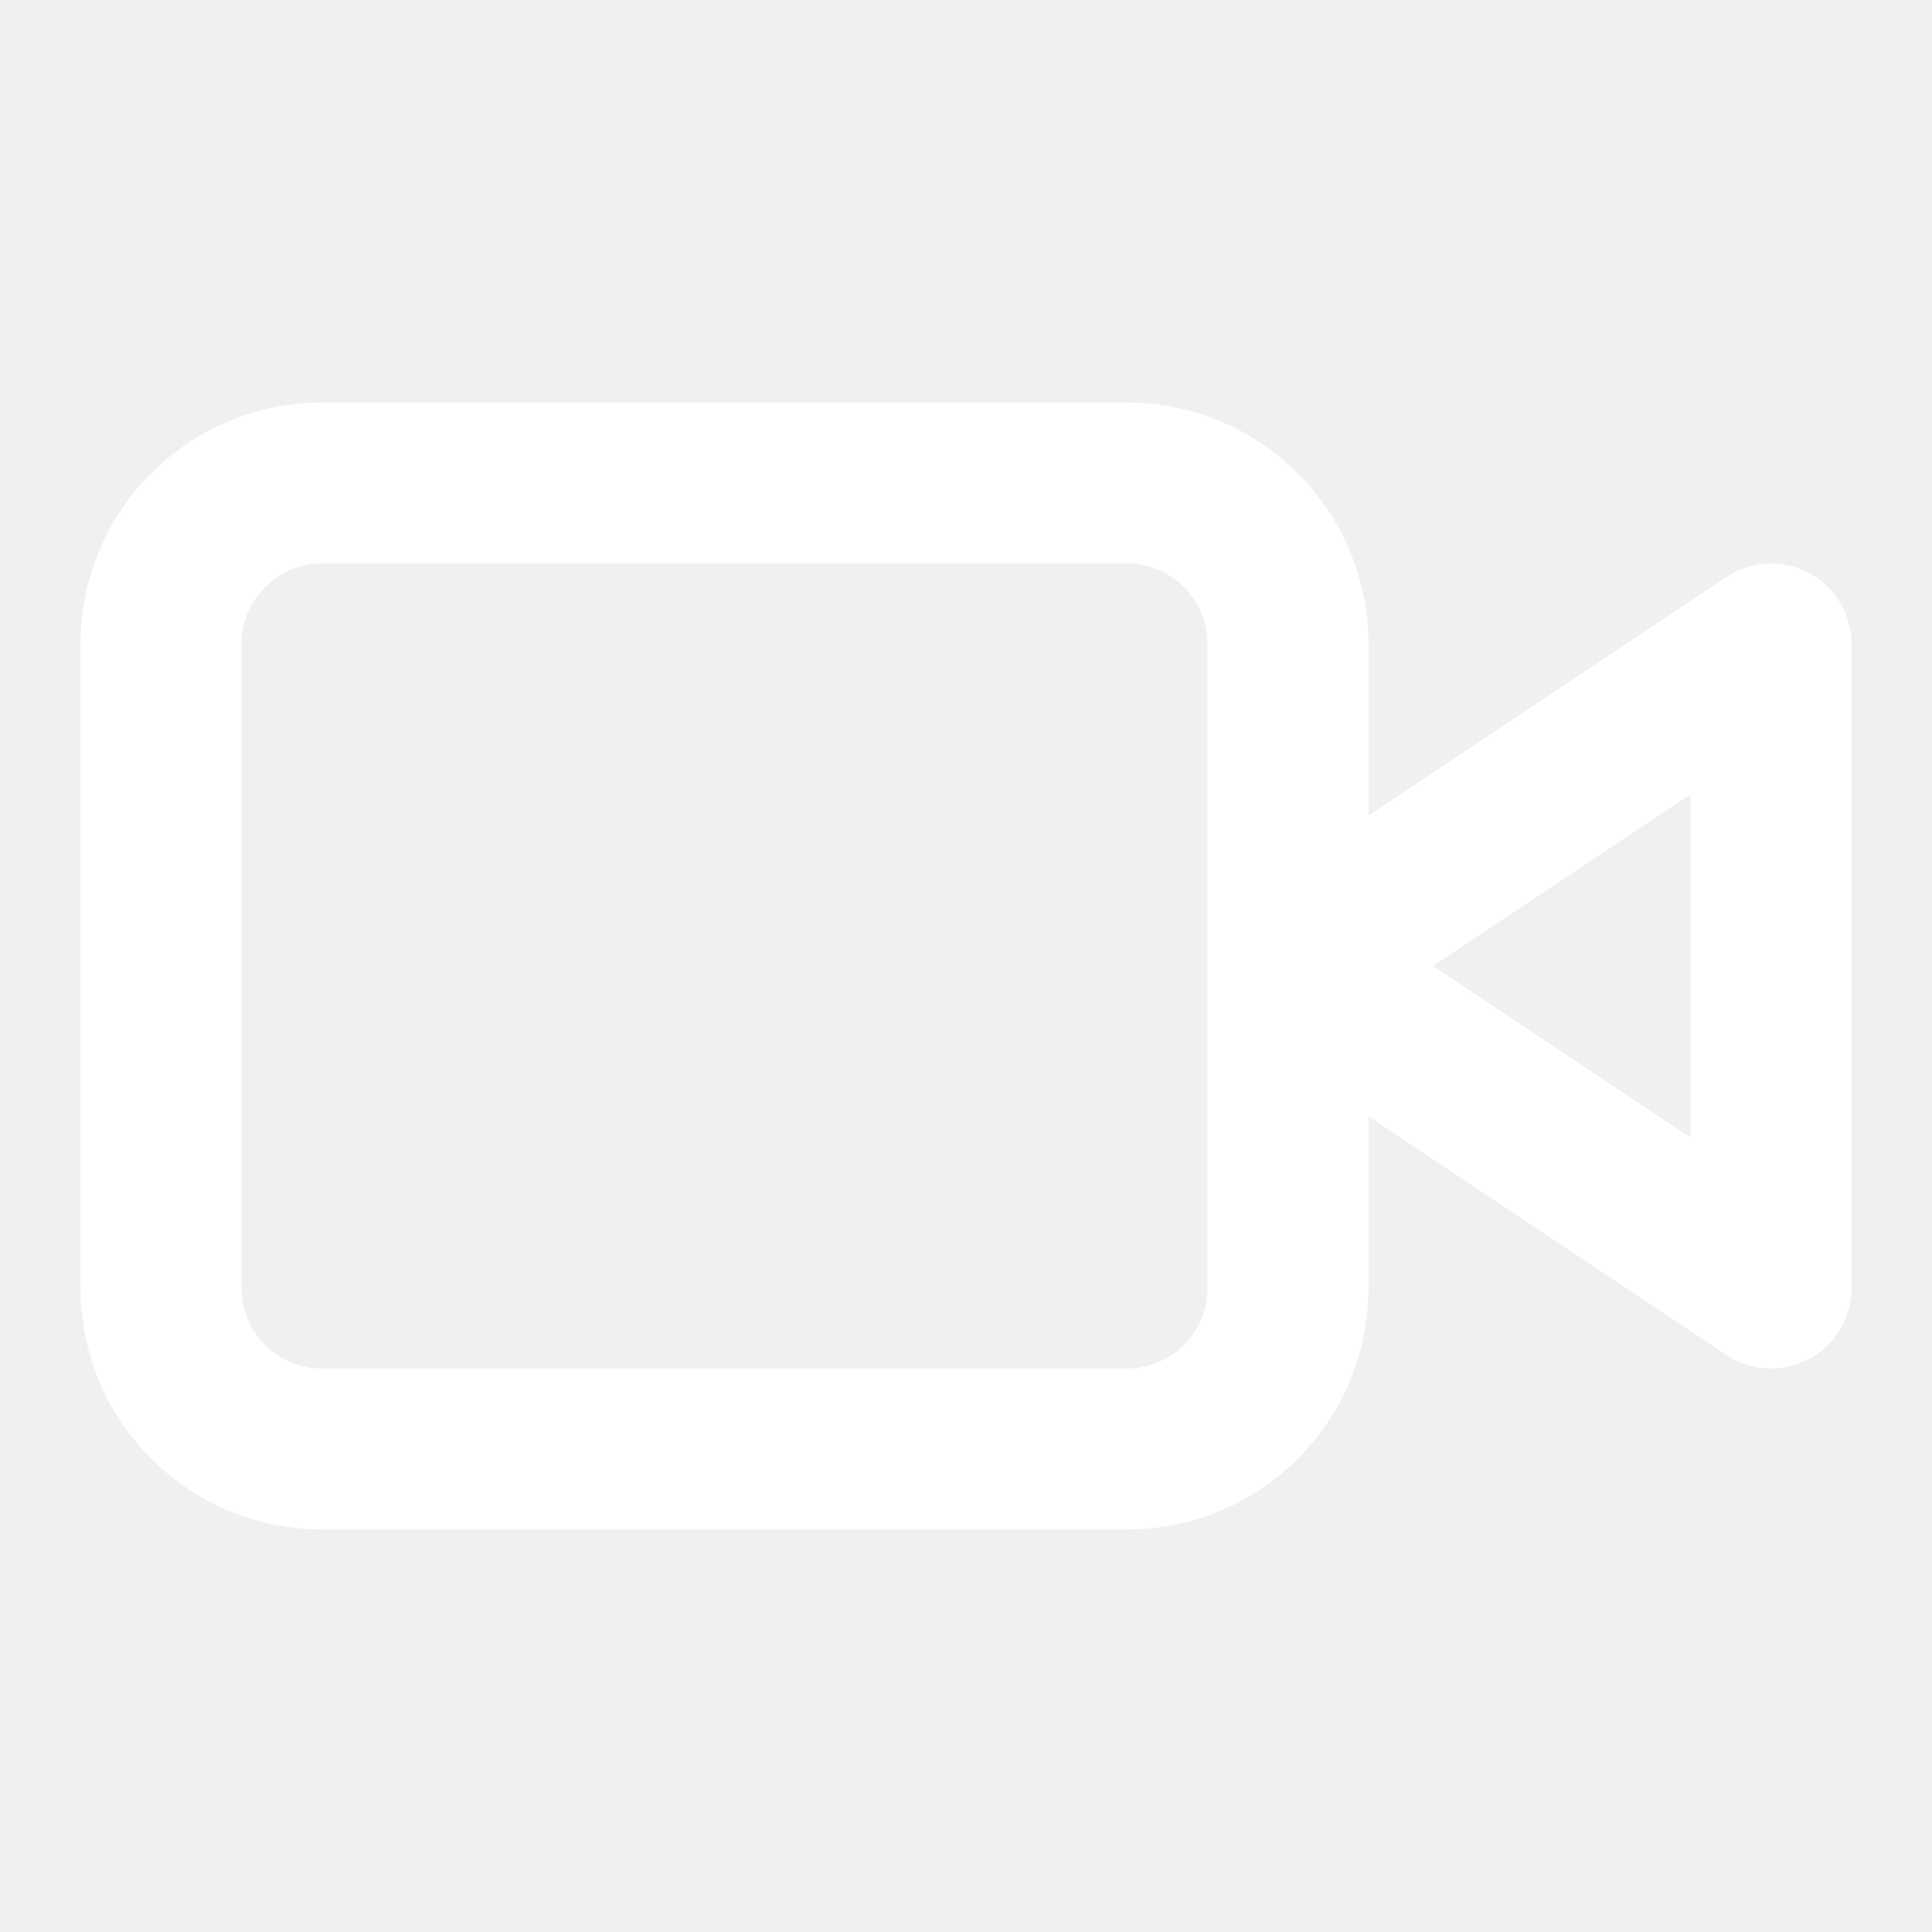
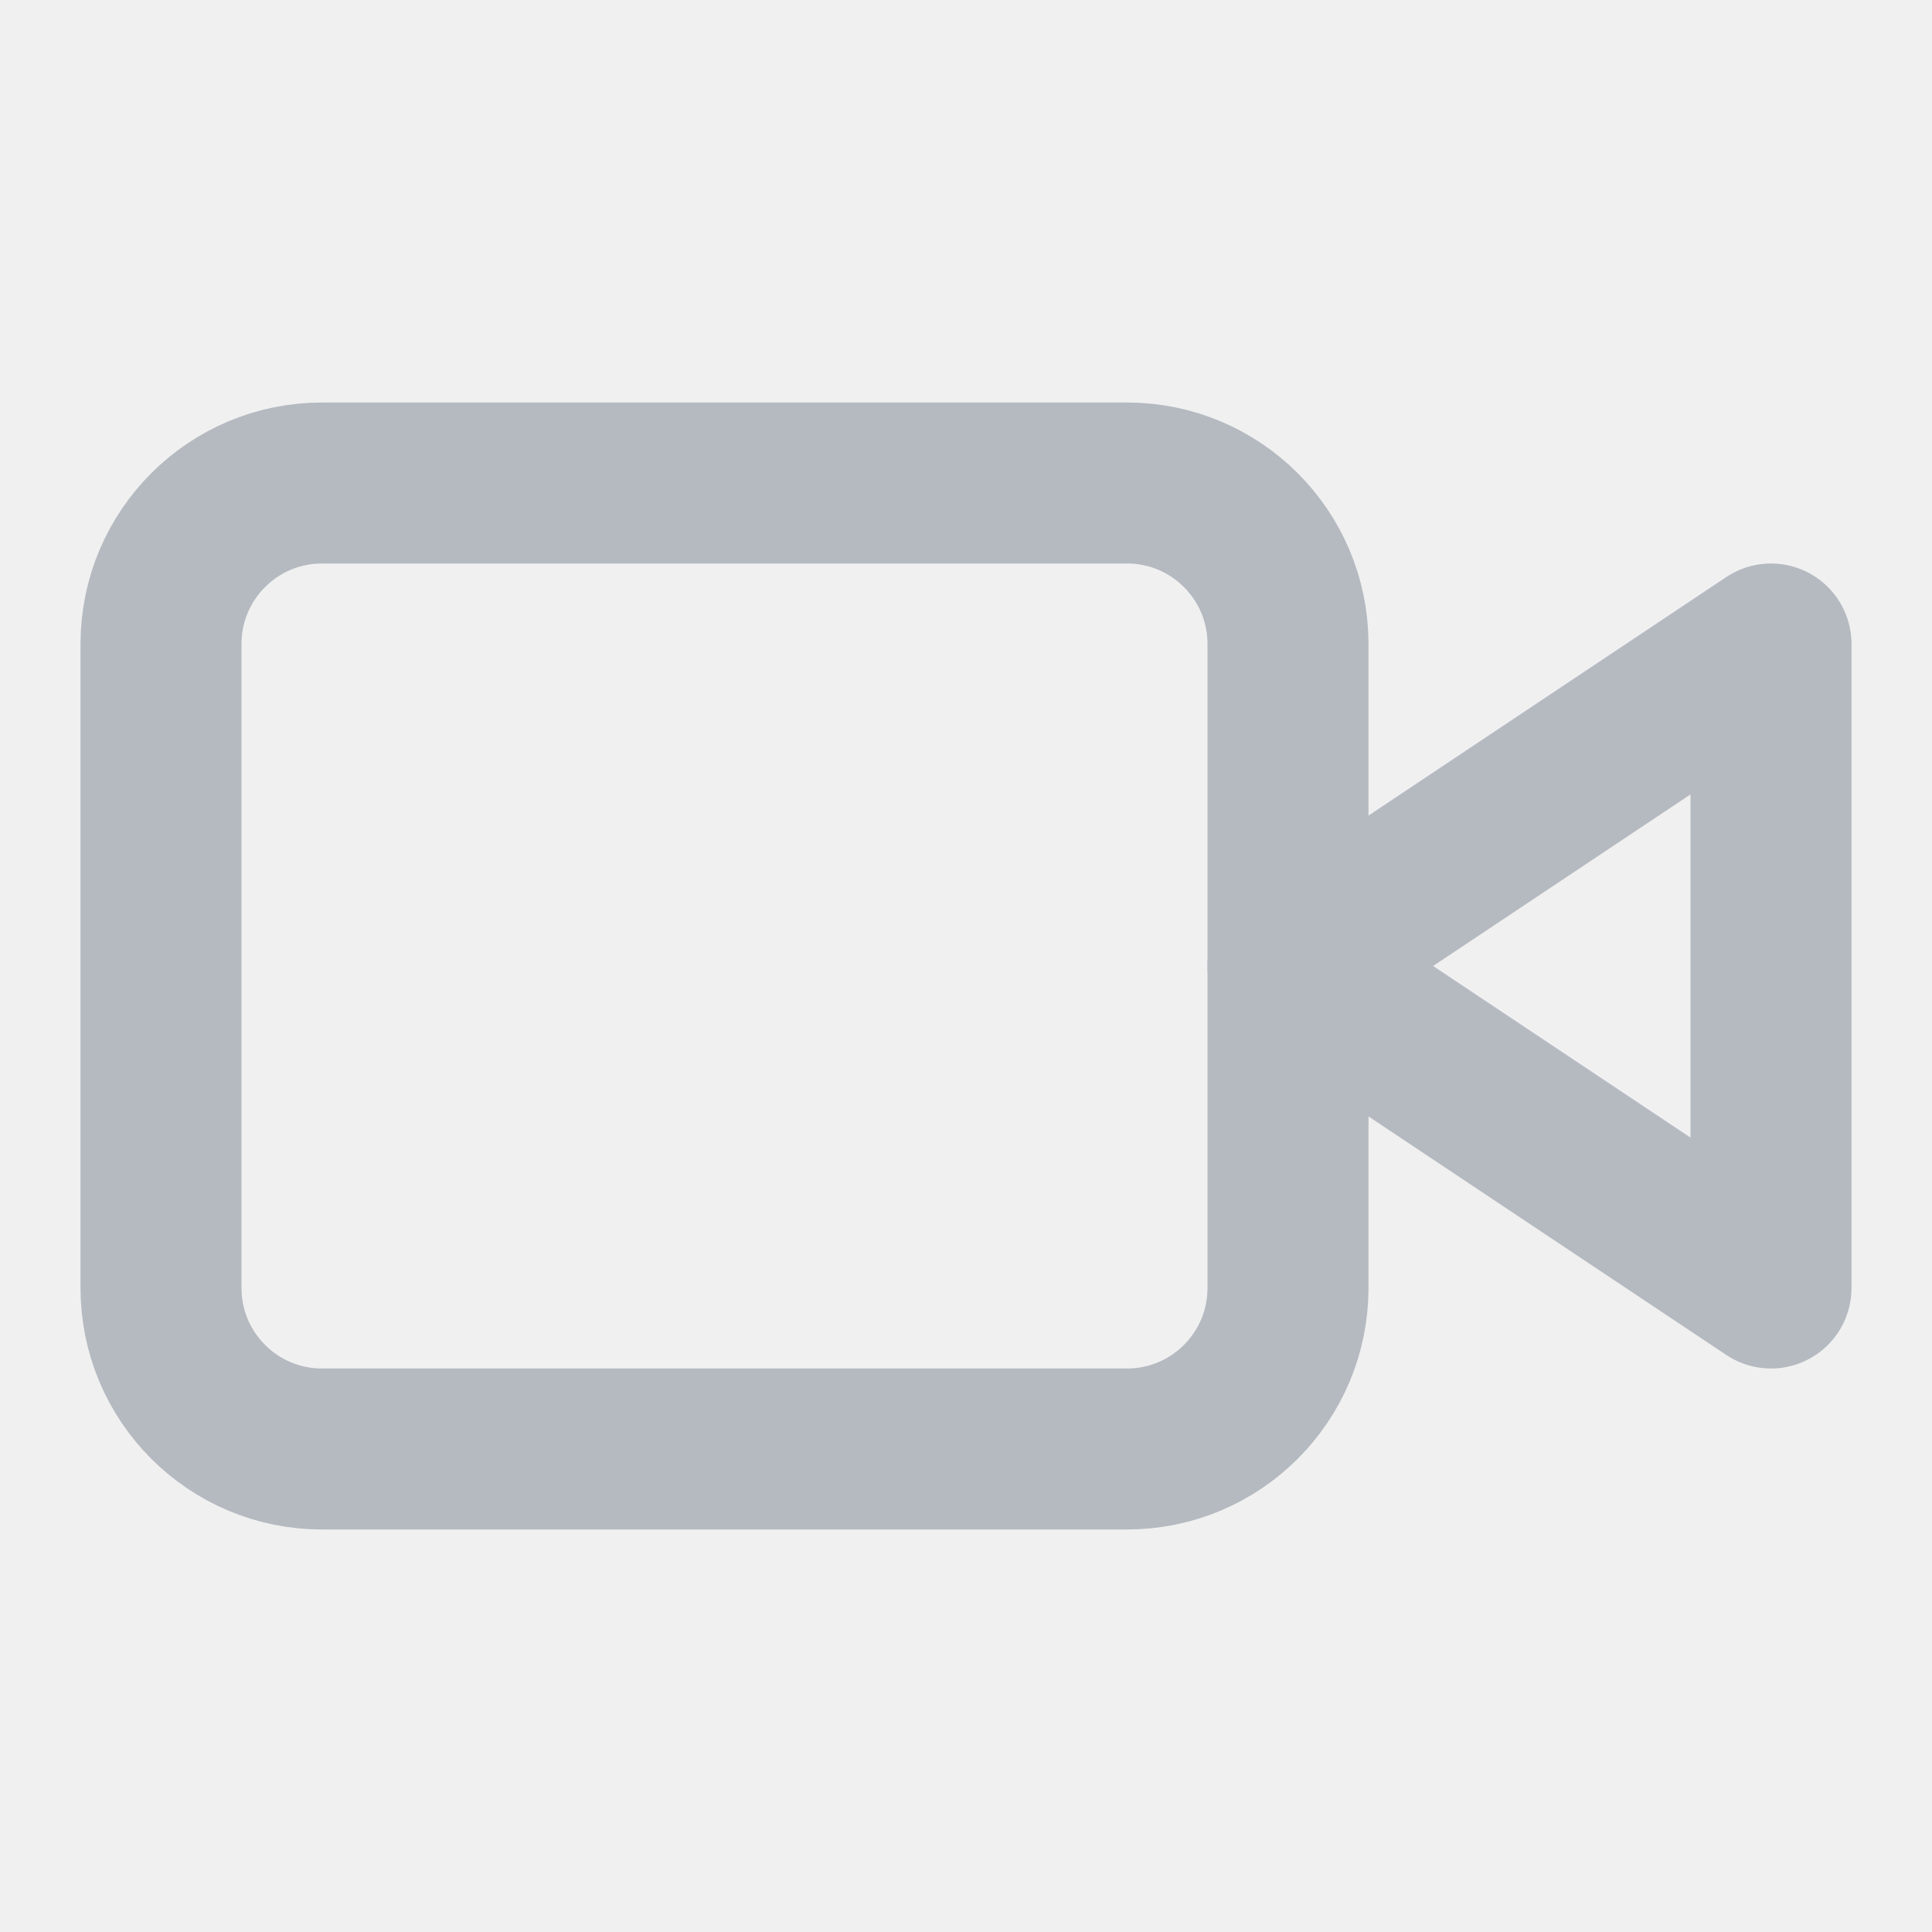
- <svg xmlns="http://www.w3.org/2000/svg" width="24" height="24" viewBox="0 0 24 24" fill="none" stroke="#ffffff" stroke-width="2" stroke-linecap="round" stroke-linejoin="round">
+ <svg xmlns="http://www.w3.org/2000/svg" width="24" height="24" viewBox="0 0 24 24" fill="none" stroke="#b5bac1" stroke-width="2" stroke-linecap="round" stroke-linejoin="round">
  <path d="m22 8-6 4 6 4V8Z" />
  <rect width="14" height="12" x="2" y="6" rx="2" ry="2" />
</svg>
